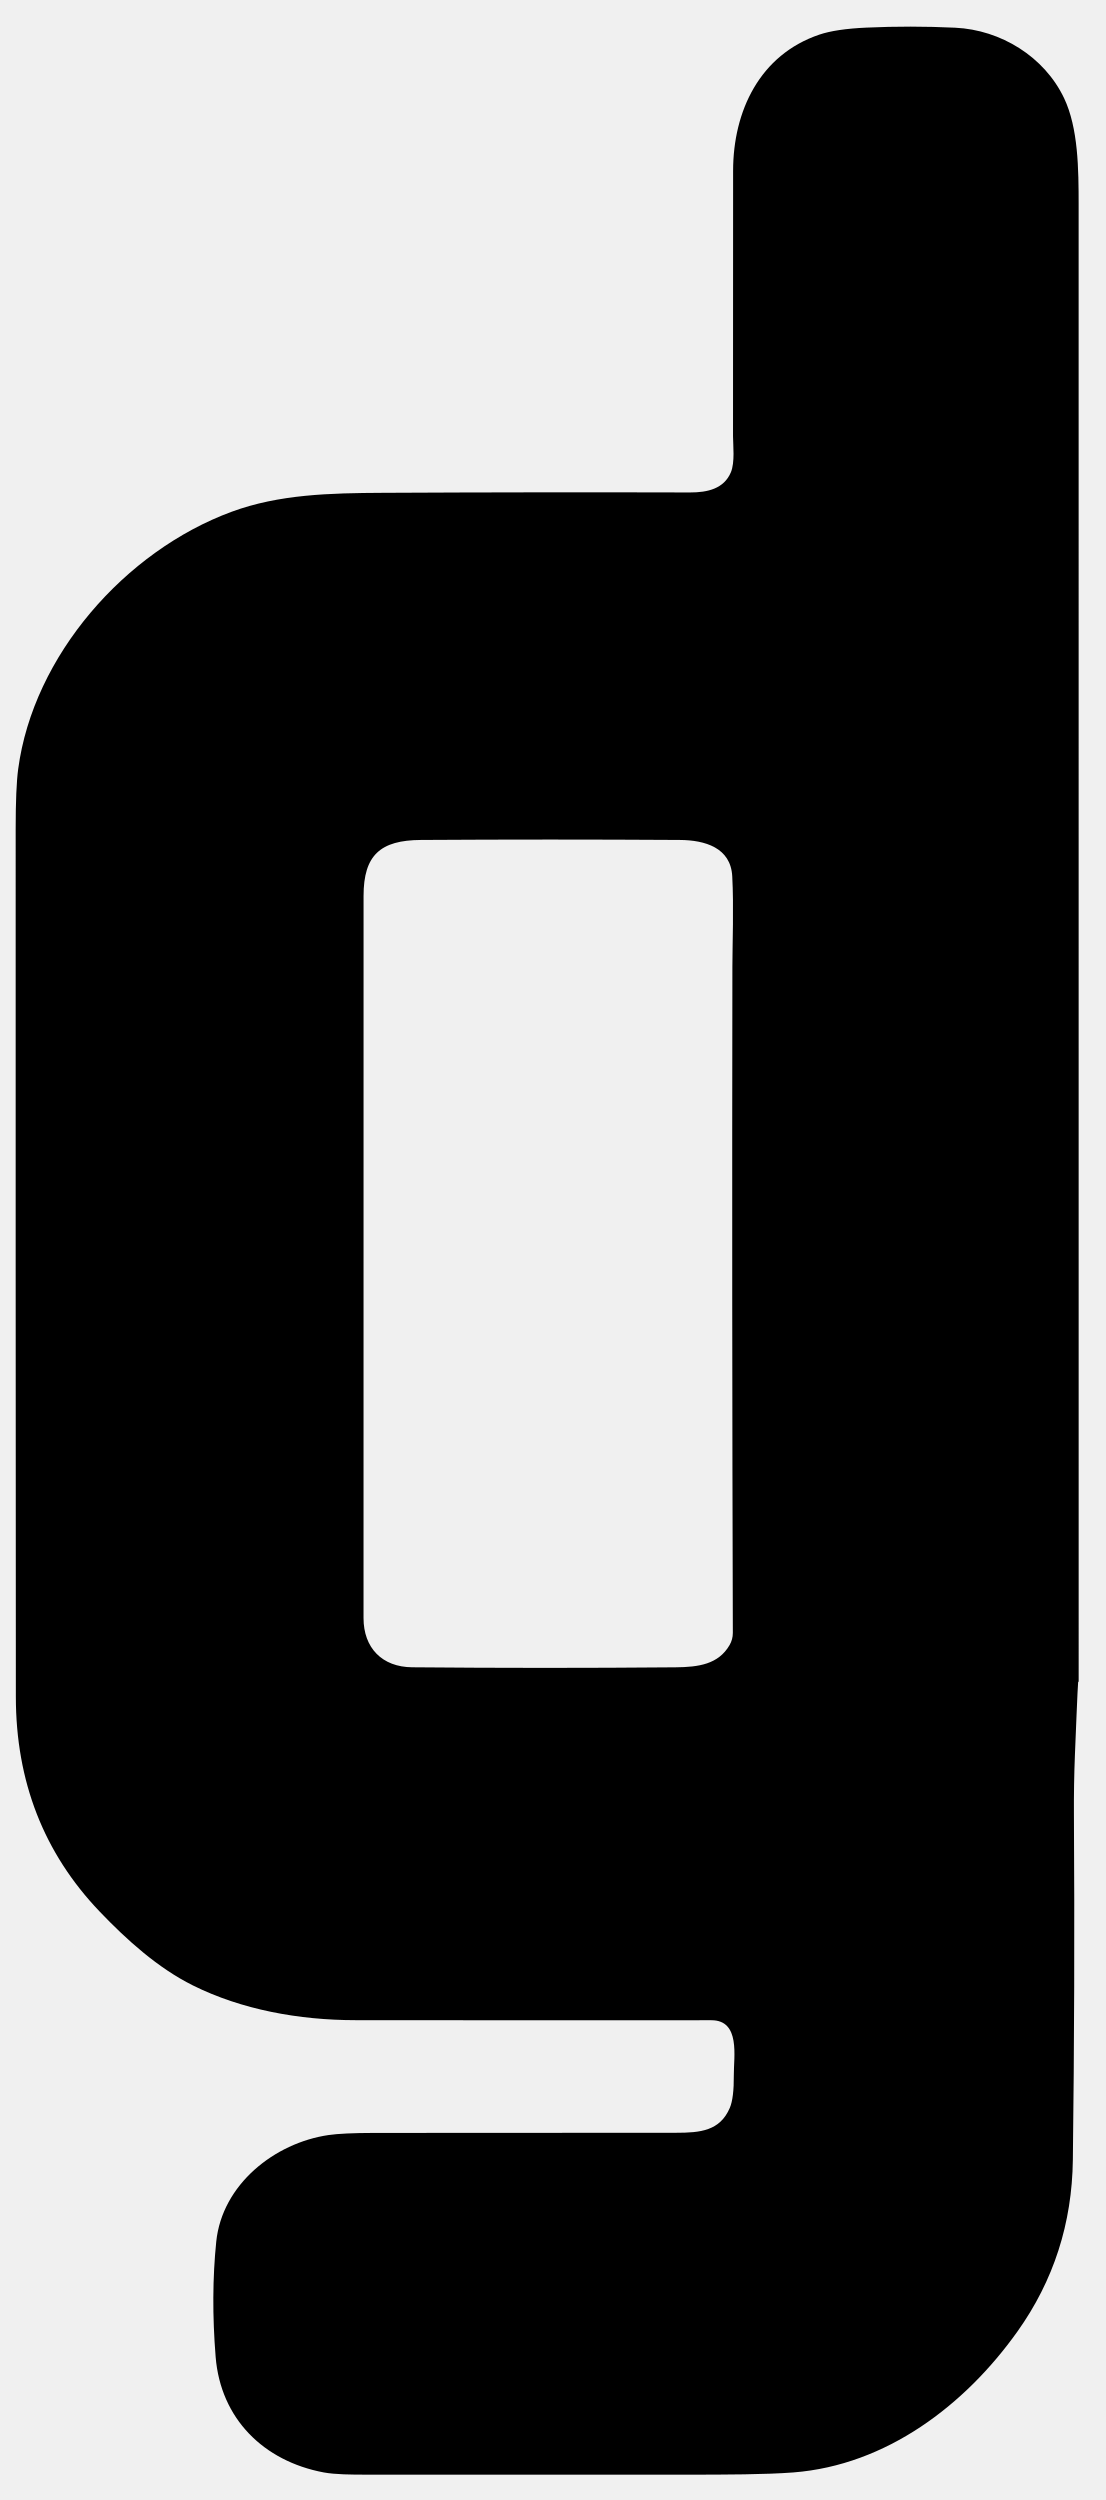
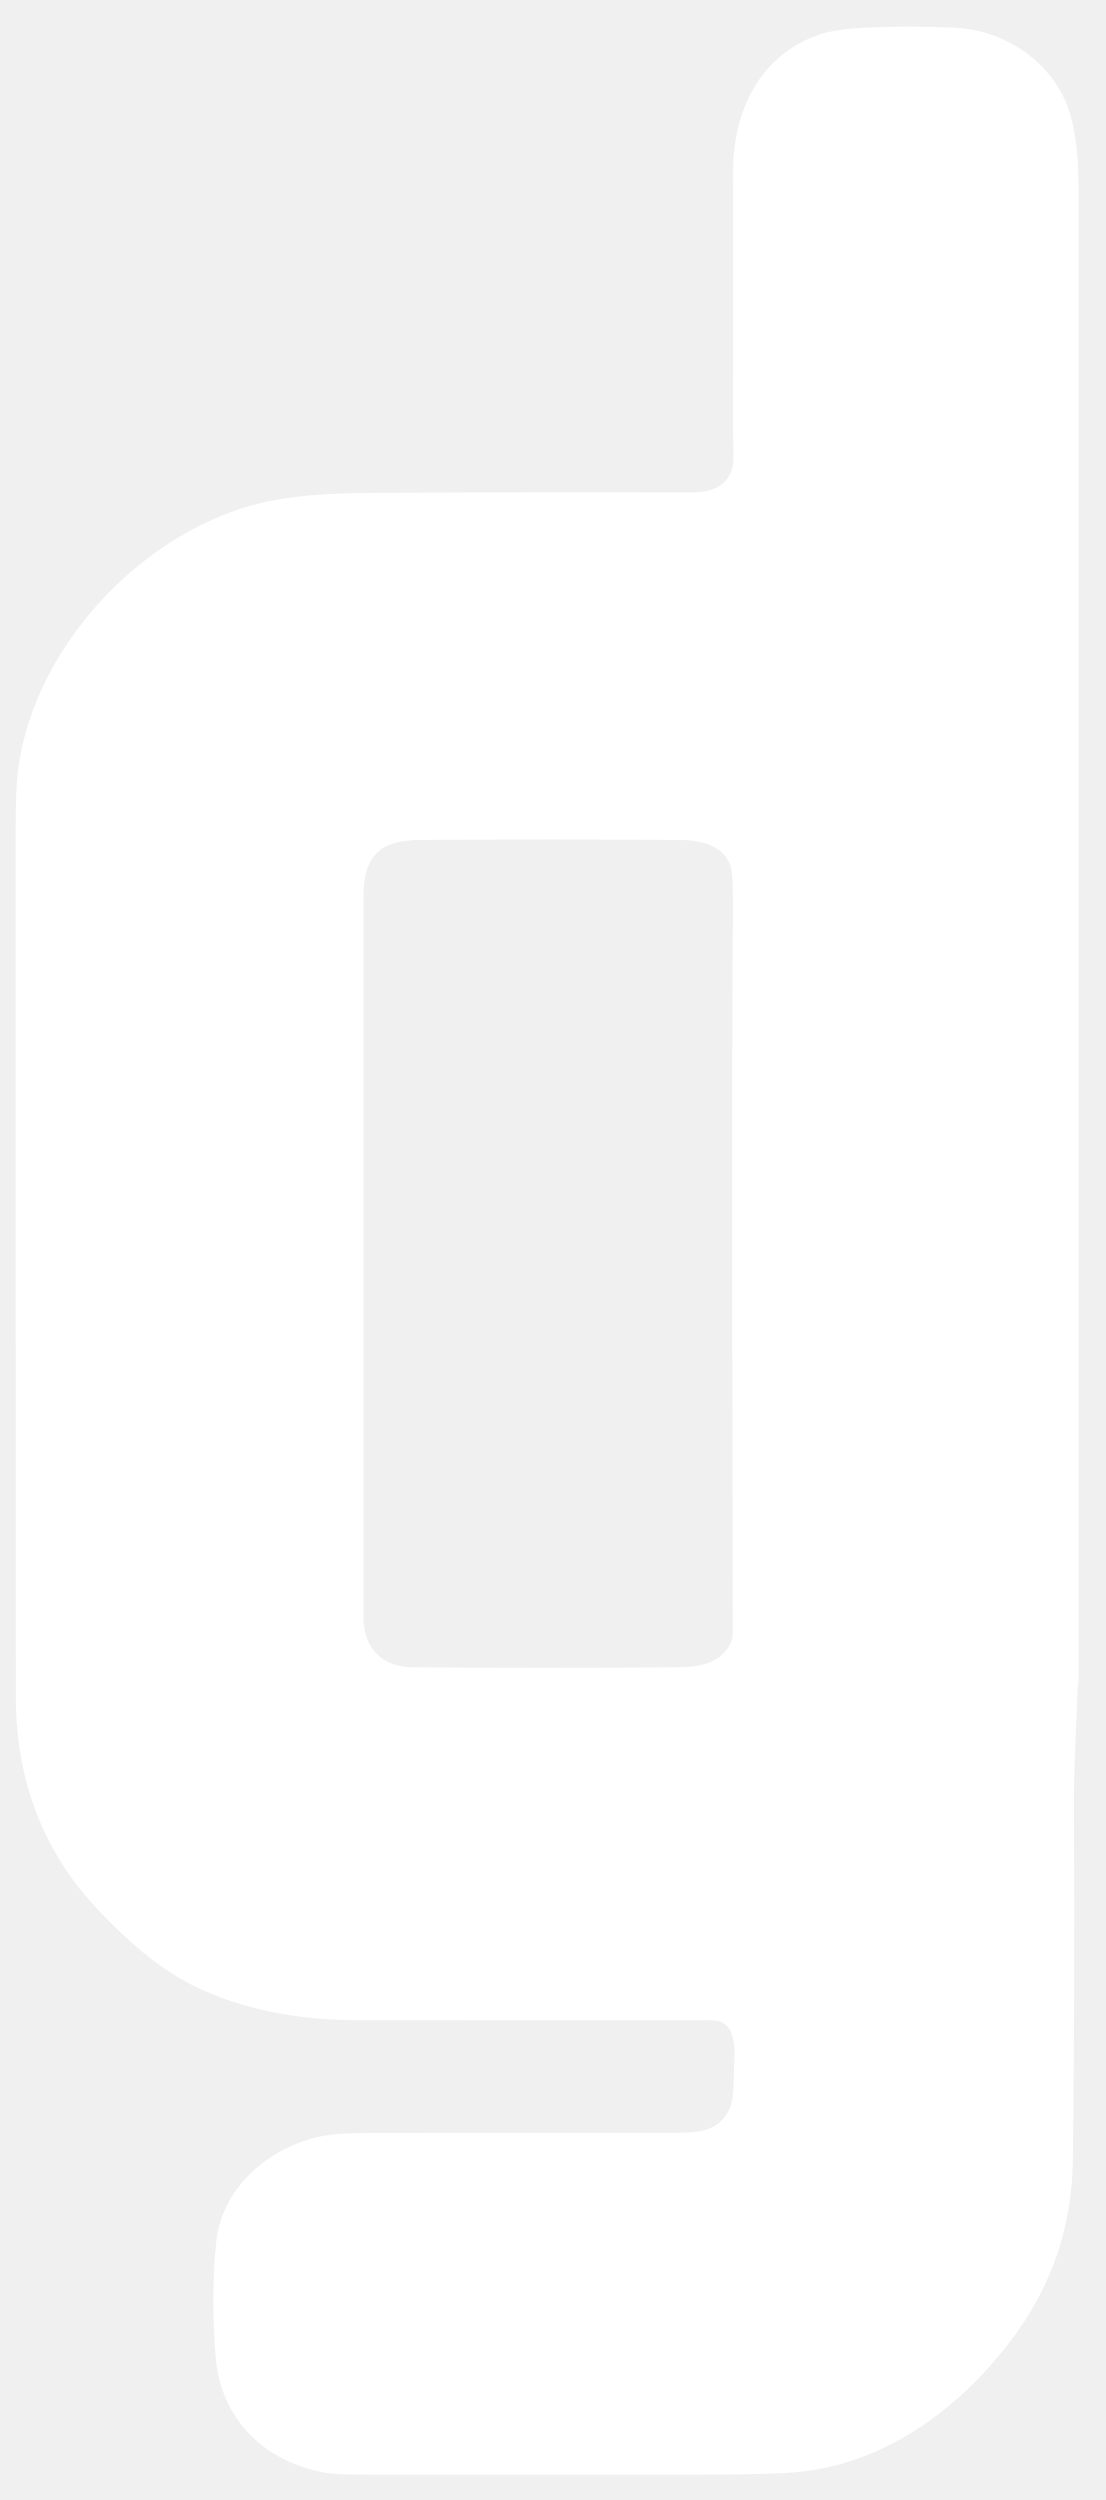
<svg xmlns="http://www.w3.org/2000/svg" version="1.1" viewBox="0 0 371 839">
-   <path fill="#dgdgdg" d="   M 361.82 564.55   C 361.71 564.66 360.83 586.81 360.74 589.00   Q 360.35 598.75 360.41 609.00   Q 360.77 666.91 360.05 724.81   Q 359.66 756.87 341.46 782.44   C 323.88 807.16 297.48 827.32 266.25 829.75   C 257.04 830.47 243.15 830.49 231.25 830.50   Q 176.58 830.51 121.91 830.49   C 118.24 830.48 112.52 830.47 108.66 829.75   C 88.42 825.95 74.04 811.67 72.37 790.98   Q 70.72 770.45 72.57 752.32   C 74.54 733.11 92.13 719.17 110.27 716.52   Q 115.01 715.83 125.50 715.81   Q 176.19 715.74 226.88 715.76   C 235.09 715.76 241.60 715.11 244.91 707.44   Q 246.33 704.15 246.27 696.36   C 246.22 690.31 248.56 677.98 238.74 677.99   Q 179.02 678.03 119.32 677.97   C 100.32 677.96 81.09 674.45 64.70 666.29   C 53.07 660.50 42.57 651.08 33.38 641.45   Q 5.34 612.05 5.32 569.45   Q 5.23 423.75 5.26 278.07   Q 5.26 264.36 6.10 258.11   C 11.18 219.99 42.01 184.92 77.73 171.75   C 93.67 165.87 110.81 165.48 128.50 165.39   Q 180.01 165.13 231.53 165.27   C 237.49 165.29 242.96 164.00 245.27 158.53   C 246.69 155.19 246.01 149.40 246.00 146.38   Q 245.98 101.85 246.03 57.31   C 246.05 37.27 254.97 18.38 275.00 11.61   Q 280.58 9.73 290.72 9.27   Q 305.64 8.59 320.58 9.30   C 335.89 10.03 350.49 19.03 357.11 32.95   C 361.87 42.97 361.99 56.79 361.99 68.75   Q 362.01 316.49 362.00 564.22   A 0.55 0.27 -35.4 0 1 361.82 564.55   Z   M 122.00 543.02   C 122.00 553.05 128.24 559.45 138.31 559.54   Q 182.52 559.94 226.73 559.55   C 234.42 559.48 241.09 558.56 244.84 552.10   Q 245.94 550.20 245.94 548.00   Q 245.61 435.81 245.79 324.38   C 245.80 317.15 246.29 304.19 245.74 294.06   C 245.23 284.48 236.60 281.94 228.12 281.89   Q 184.68 281.62 141.25 281.89   C 127.68 281.97 122.01 286.95 122.01 300.68   Q 121.99 421.85 122.00 543.02   Z" />
+   <path fill="#ffffff" d="   M 361.82 564.55   C 361.71 564.66 360.83 586.81 360.74 589.00   Q 360.35 598.75 360.41 609.00   Q 360.77 666.91 360.05 724.81   Q 359.66 756.87 341.46 782.44   C 323.88 807.16 297.48 827.32 266.25 829.75   C 257.04 830.47 243.15 830.49 231.25 830.50   Q 176.58 830.51 121.91 830.49   C 118.24 830.48 112.52 830.47 108.66 829.75   C 88.42 825.95 74.04 811.67 72.37 790.98   Q 70.72 770.45 72.57 752.32   C 74.54 733.11 92.13 719.17 110.27 716.52   Q 115.01 715.83 125.50 715.81   Q 176.19 715.74 226.88 715.76   C 235.09 715.76 241.60 715.11 244.91 707.44   Q 246.33 704.15 246.27 696.36   C 246.22 690.31 248.56 677.98 238.74 677.99   Q 179.02 678.03 119.32 677.97   C 100.32 677.96 81.09 674.45 64.70 666.29   C 53.07 660.50 42.57 651.08 33.38 641.45   Q 5.34 612.05 5.32 569.45   Q 5.23 423.75 5.26 278.07   Q 5.26 264.36 6.10 258.11   C 11.18 219.99 42.01 184.92 77.73 171.75   C 93.67 165.87 110.81 165.48 128.50 165.39   Q 180.01 165.13 231.53 165.27   C 237.49 165.29 242.96 164.00 245.27 158.53   C 246.69 155.19 246.01 149.40 246.00 146.38   Q 245.98 101.85 246.03 57.31   C 246.05 37.27 254.97 18.38 275.00 11.61   Q 280.58 9.73 290.72 9.27   Q 305.64 8.59 320.58 9.30   C 335.89 10.03 350.49 19.03 357.11 32.95   C 361.87 42.97 361.99 56.79 361.99 68.75   Q 362.01 316.49 362.00 564.22   A 0.55 0.27 -35.4 0 1 361.82 564.55   Z   M 122.00 543.02   C 122.00 553.05 128.24 559.45 138.31 559.54   Q 182.52 559.94 226.73 559.55   C 234.42 559.48 241.09 558.56 244.84 552.10   Q 245.94 550.20 245.94 548.00   Q 245.61 435.81 245.79 324.38   C 245.80 317.15 246.29 304.19 245.74 294.06   C 245.23 284.48 236.60 281.94 228.12 281.89   Q 184.68 281.62 141.25 281.89   C 127.68 281.97 122.01 286.95 122.01 300.68   Q 121.99 421.85 122.00 543.02   Z" />
</svg>
